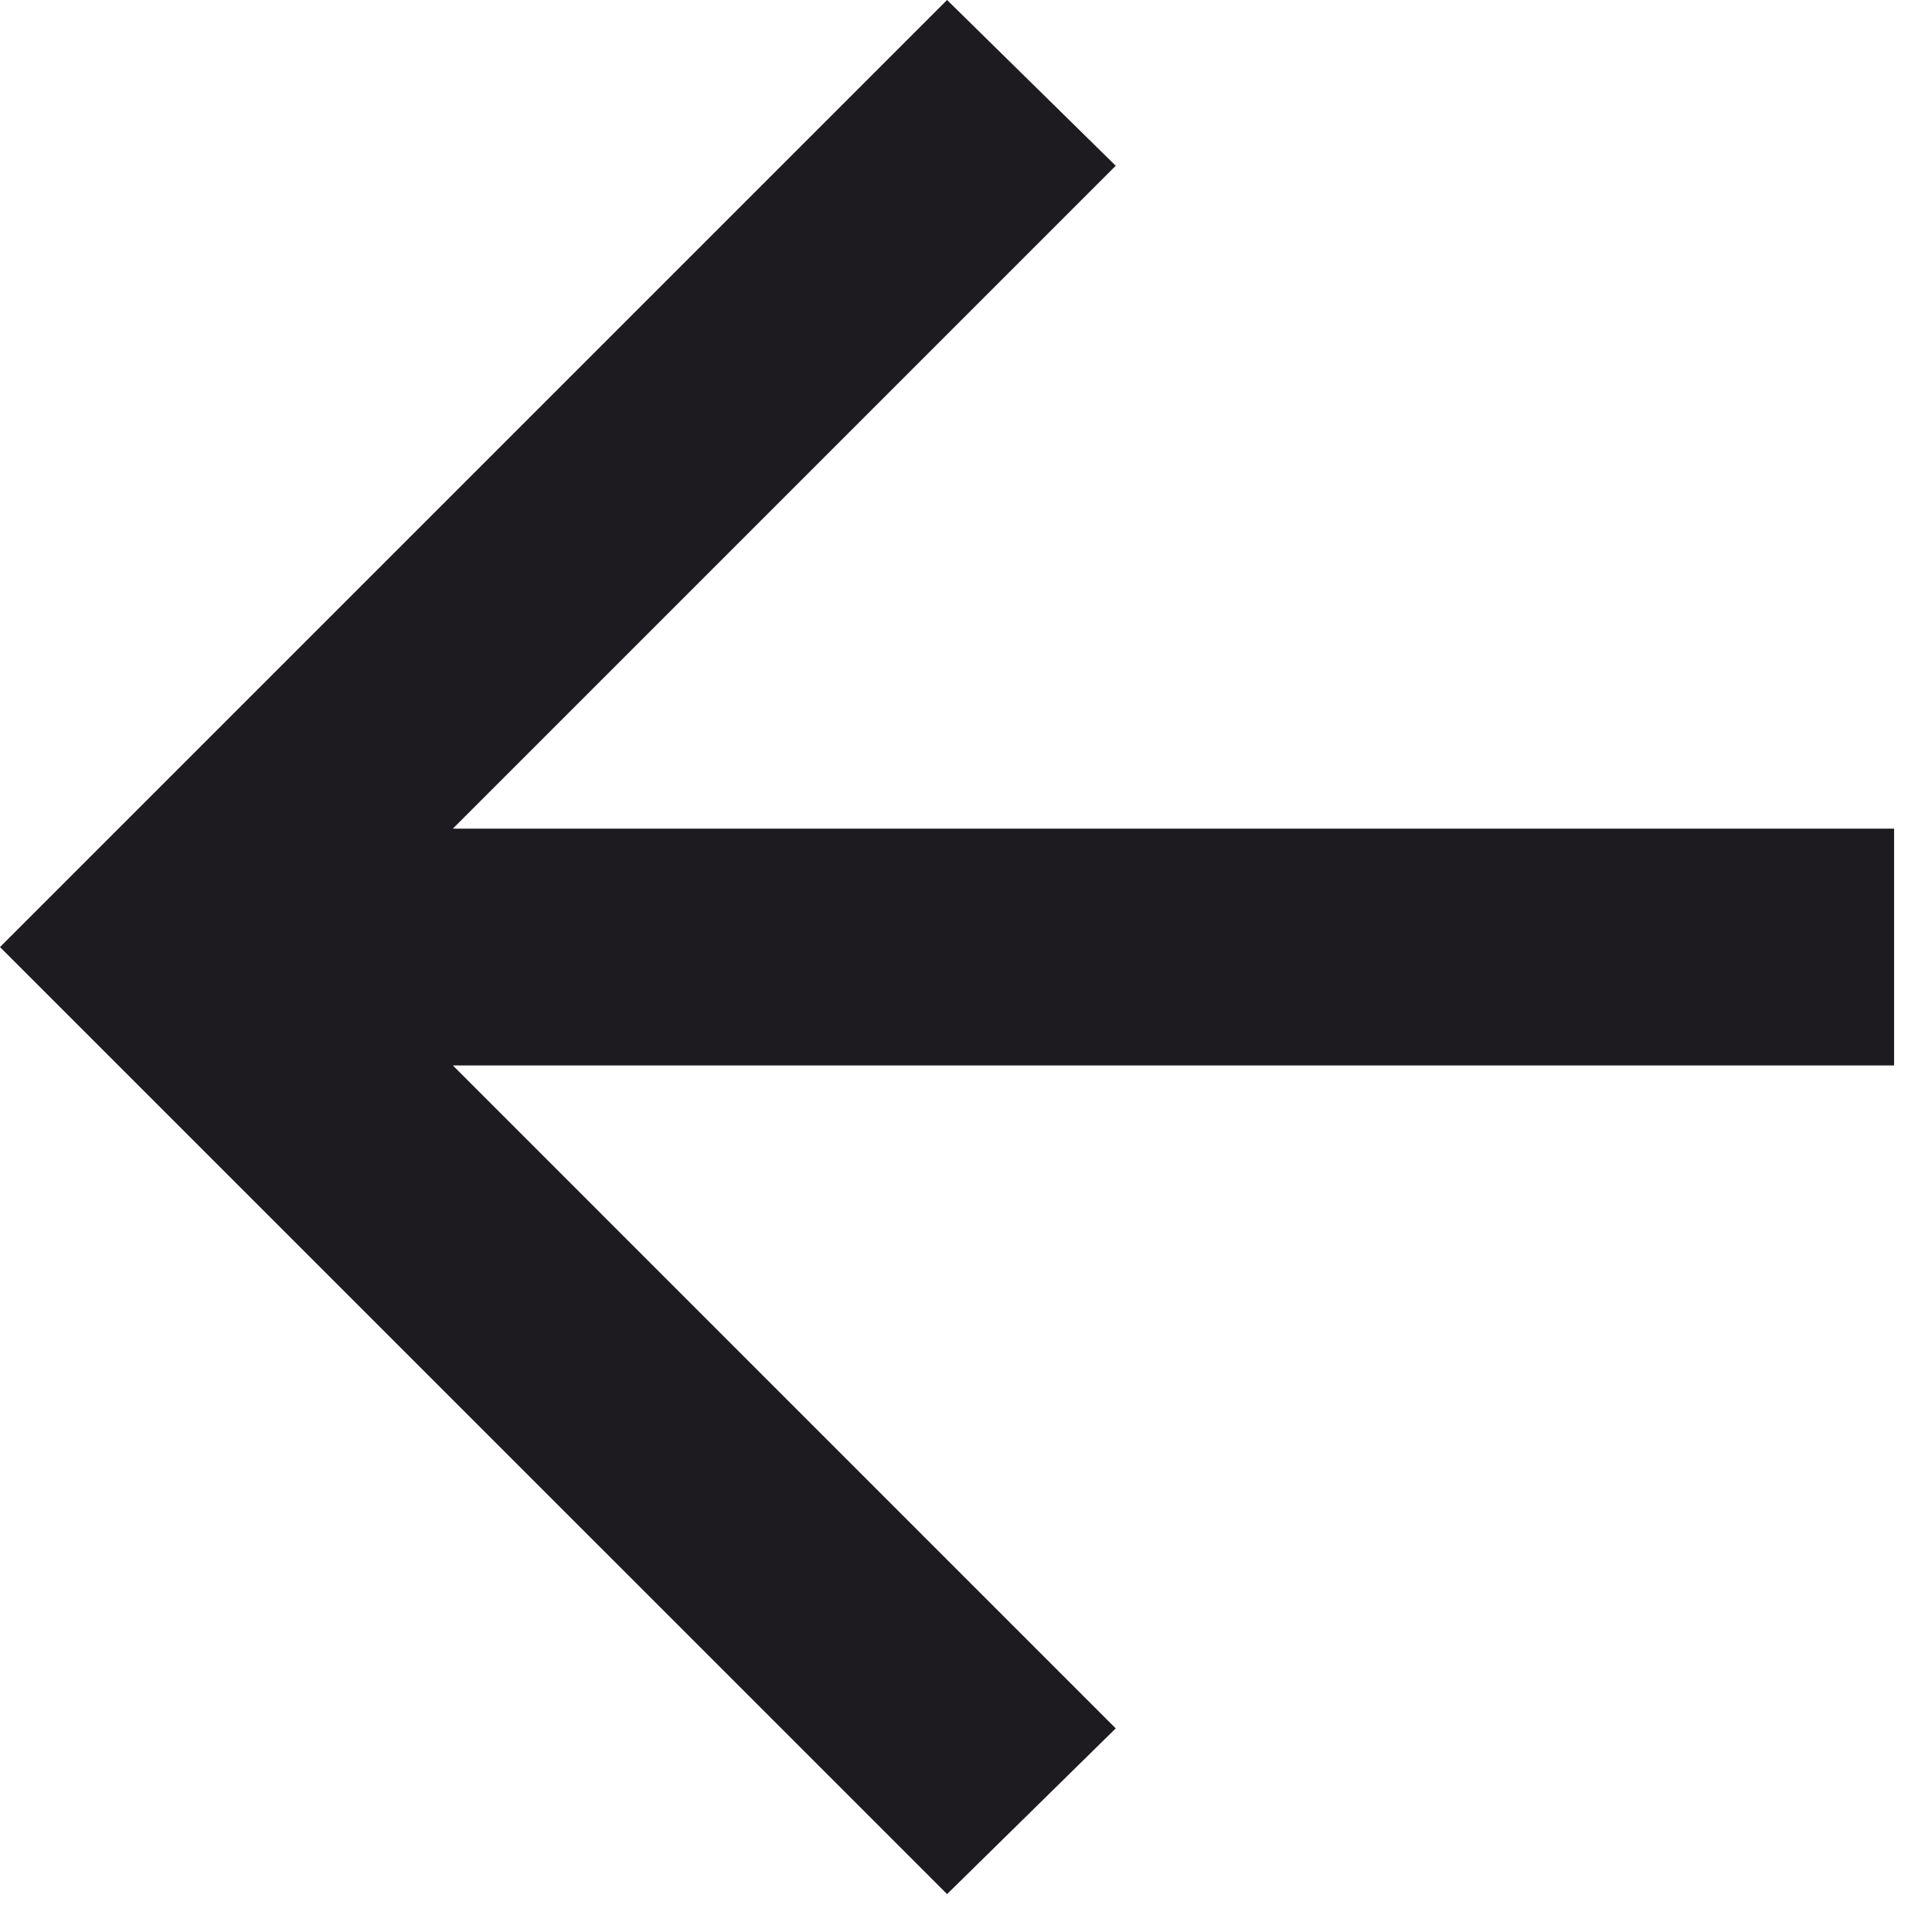
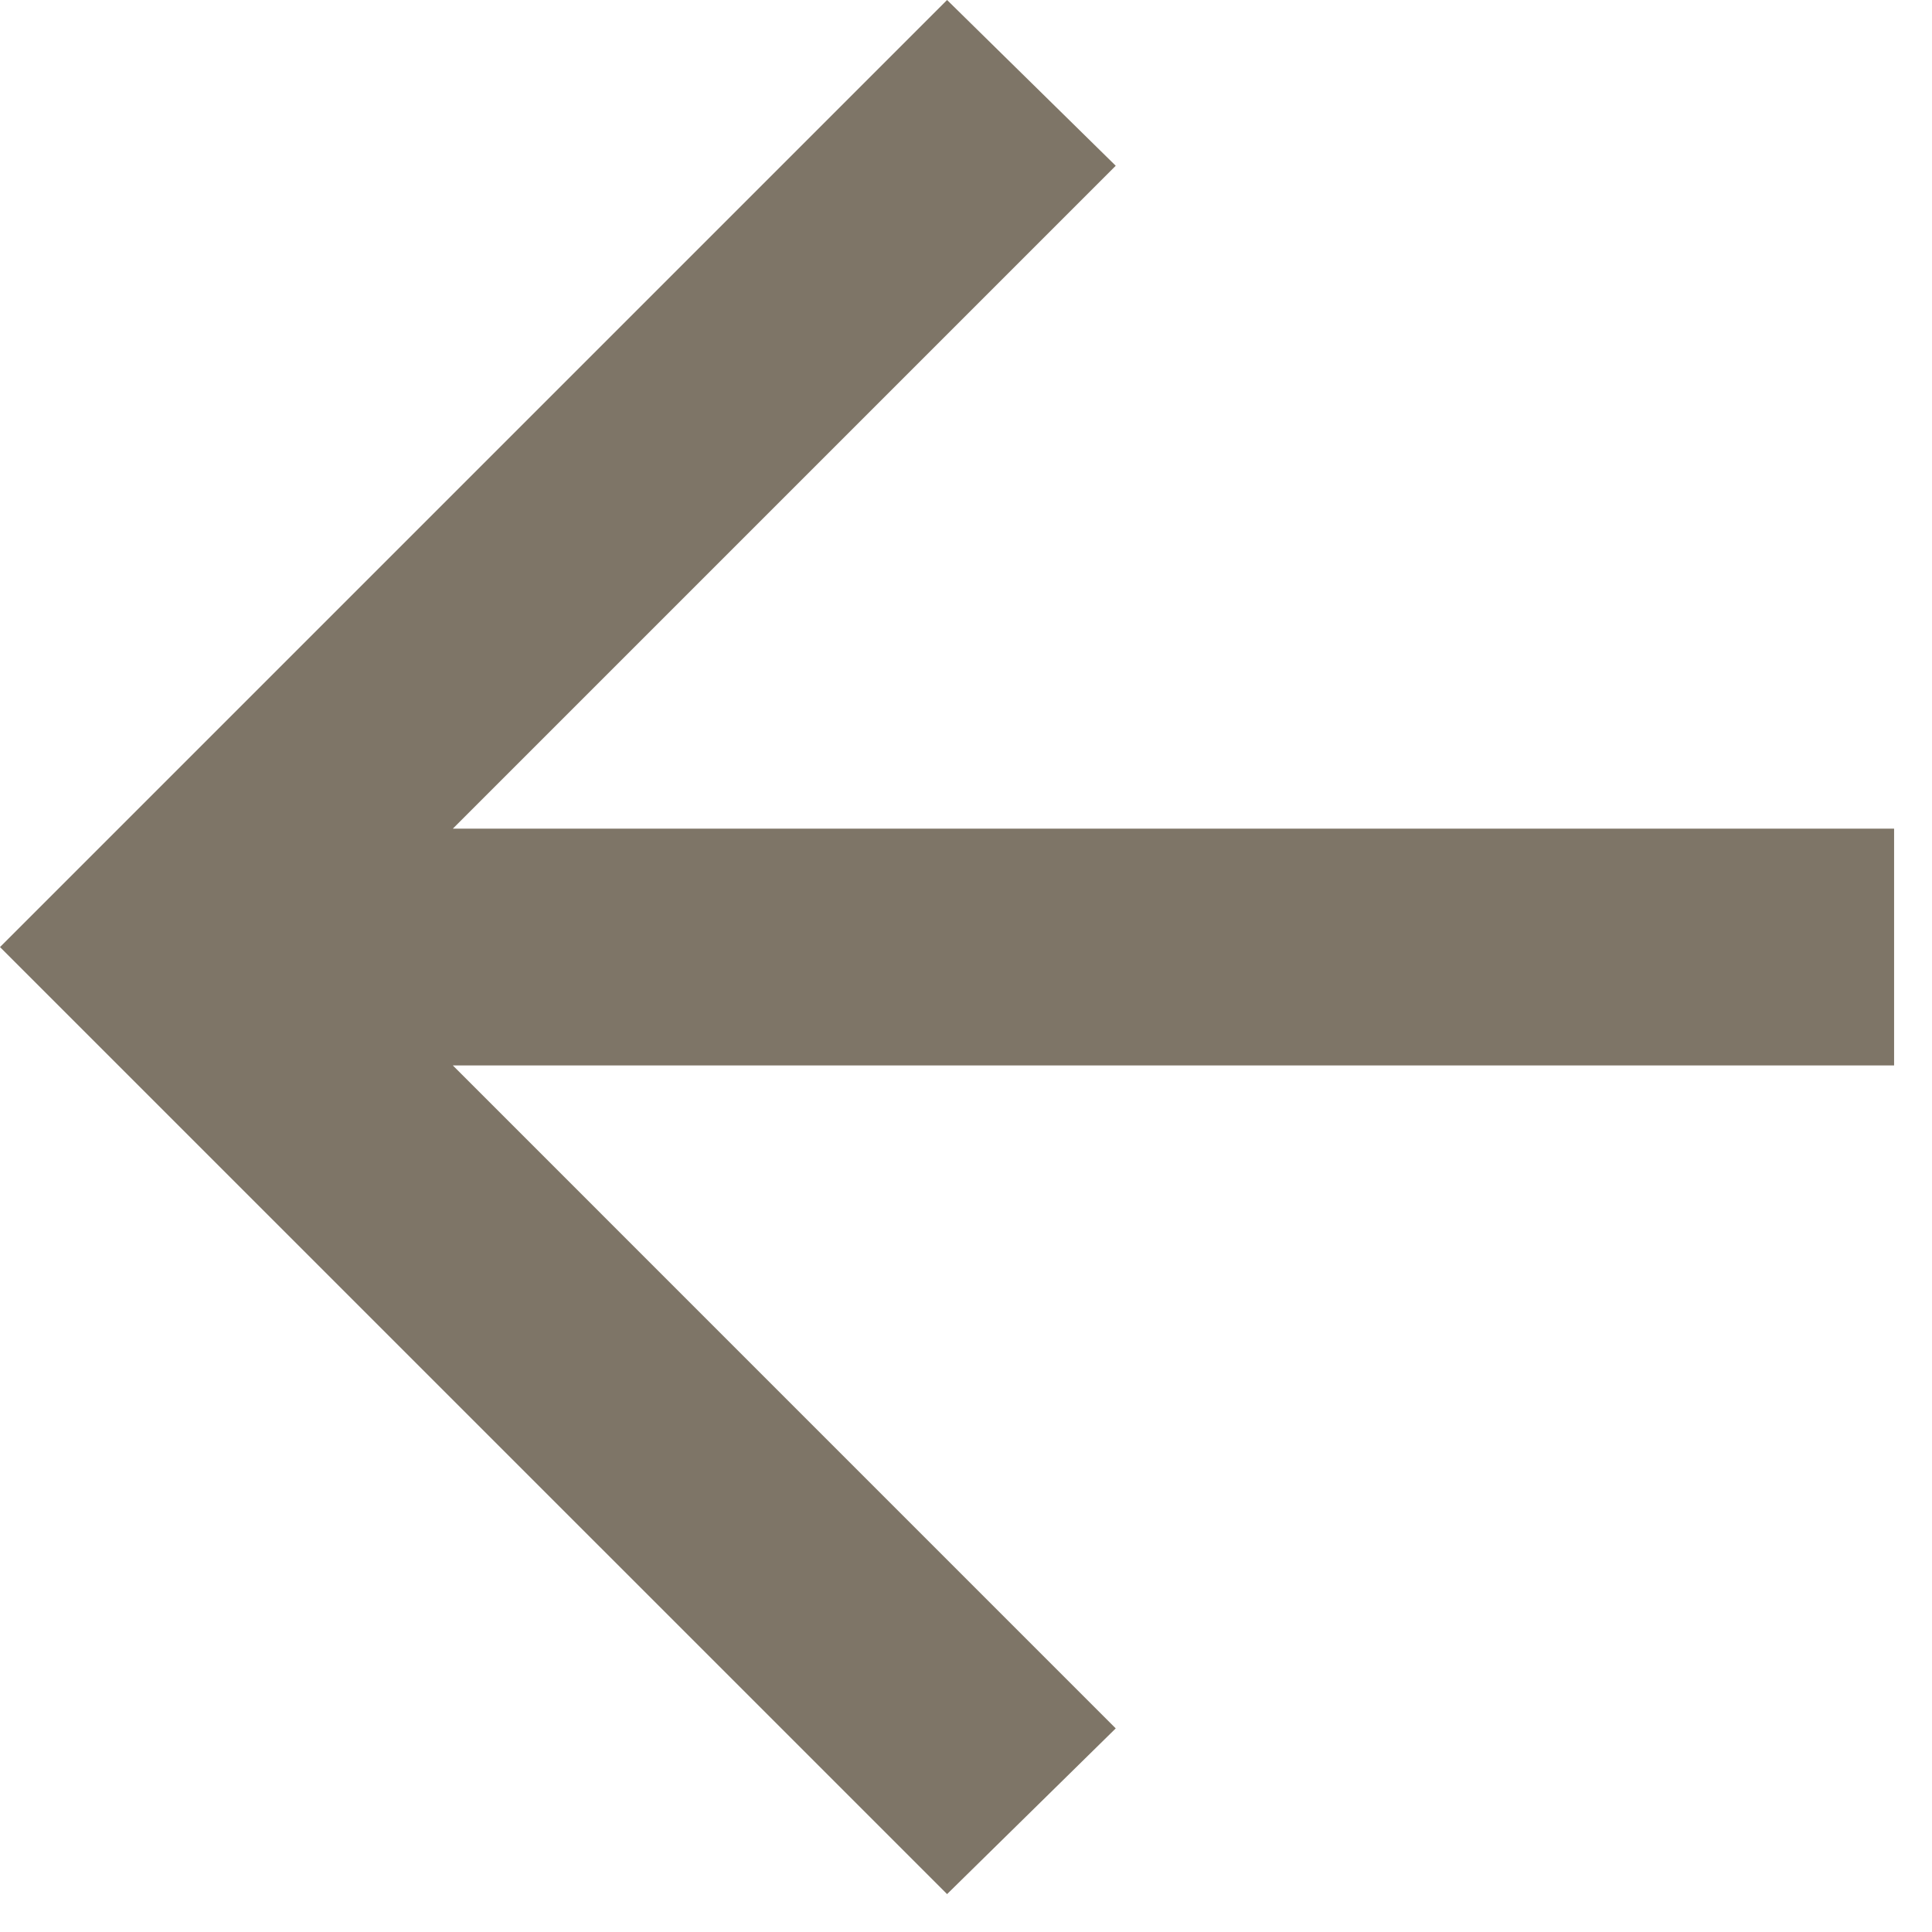
- <svg xmlns="http://www.w3.org/2000/svg" width="34" height="34" viewBox="0 0 34 34" fill="none">
-   <path d="M7.969 18.75L19.635 30.417L16.667 33.333L0 16.667L16.667 0L19.635 2.917L7.969 14.583H33.333V18.75H7.969Z" fill="#1D1B20" />
+ <svg xmlns="http://www.w3.org/2000/svg" width="34" height="34" viewBox="0 0 34 34" fill="#7e7567">
+   <path d="M7.969 18.75L19.635 30.417L16.667 33.333L0 16.667L16.667 0L19.635 2.917L7.969 14.583H33.333V18.75H7.969Z" fill="#7e7567" />
</svg>
